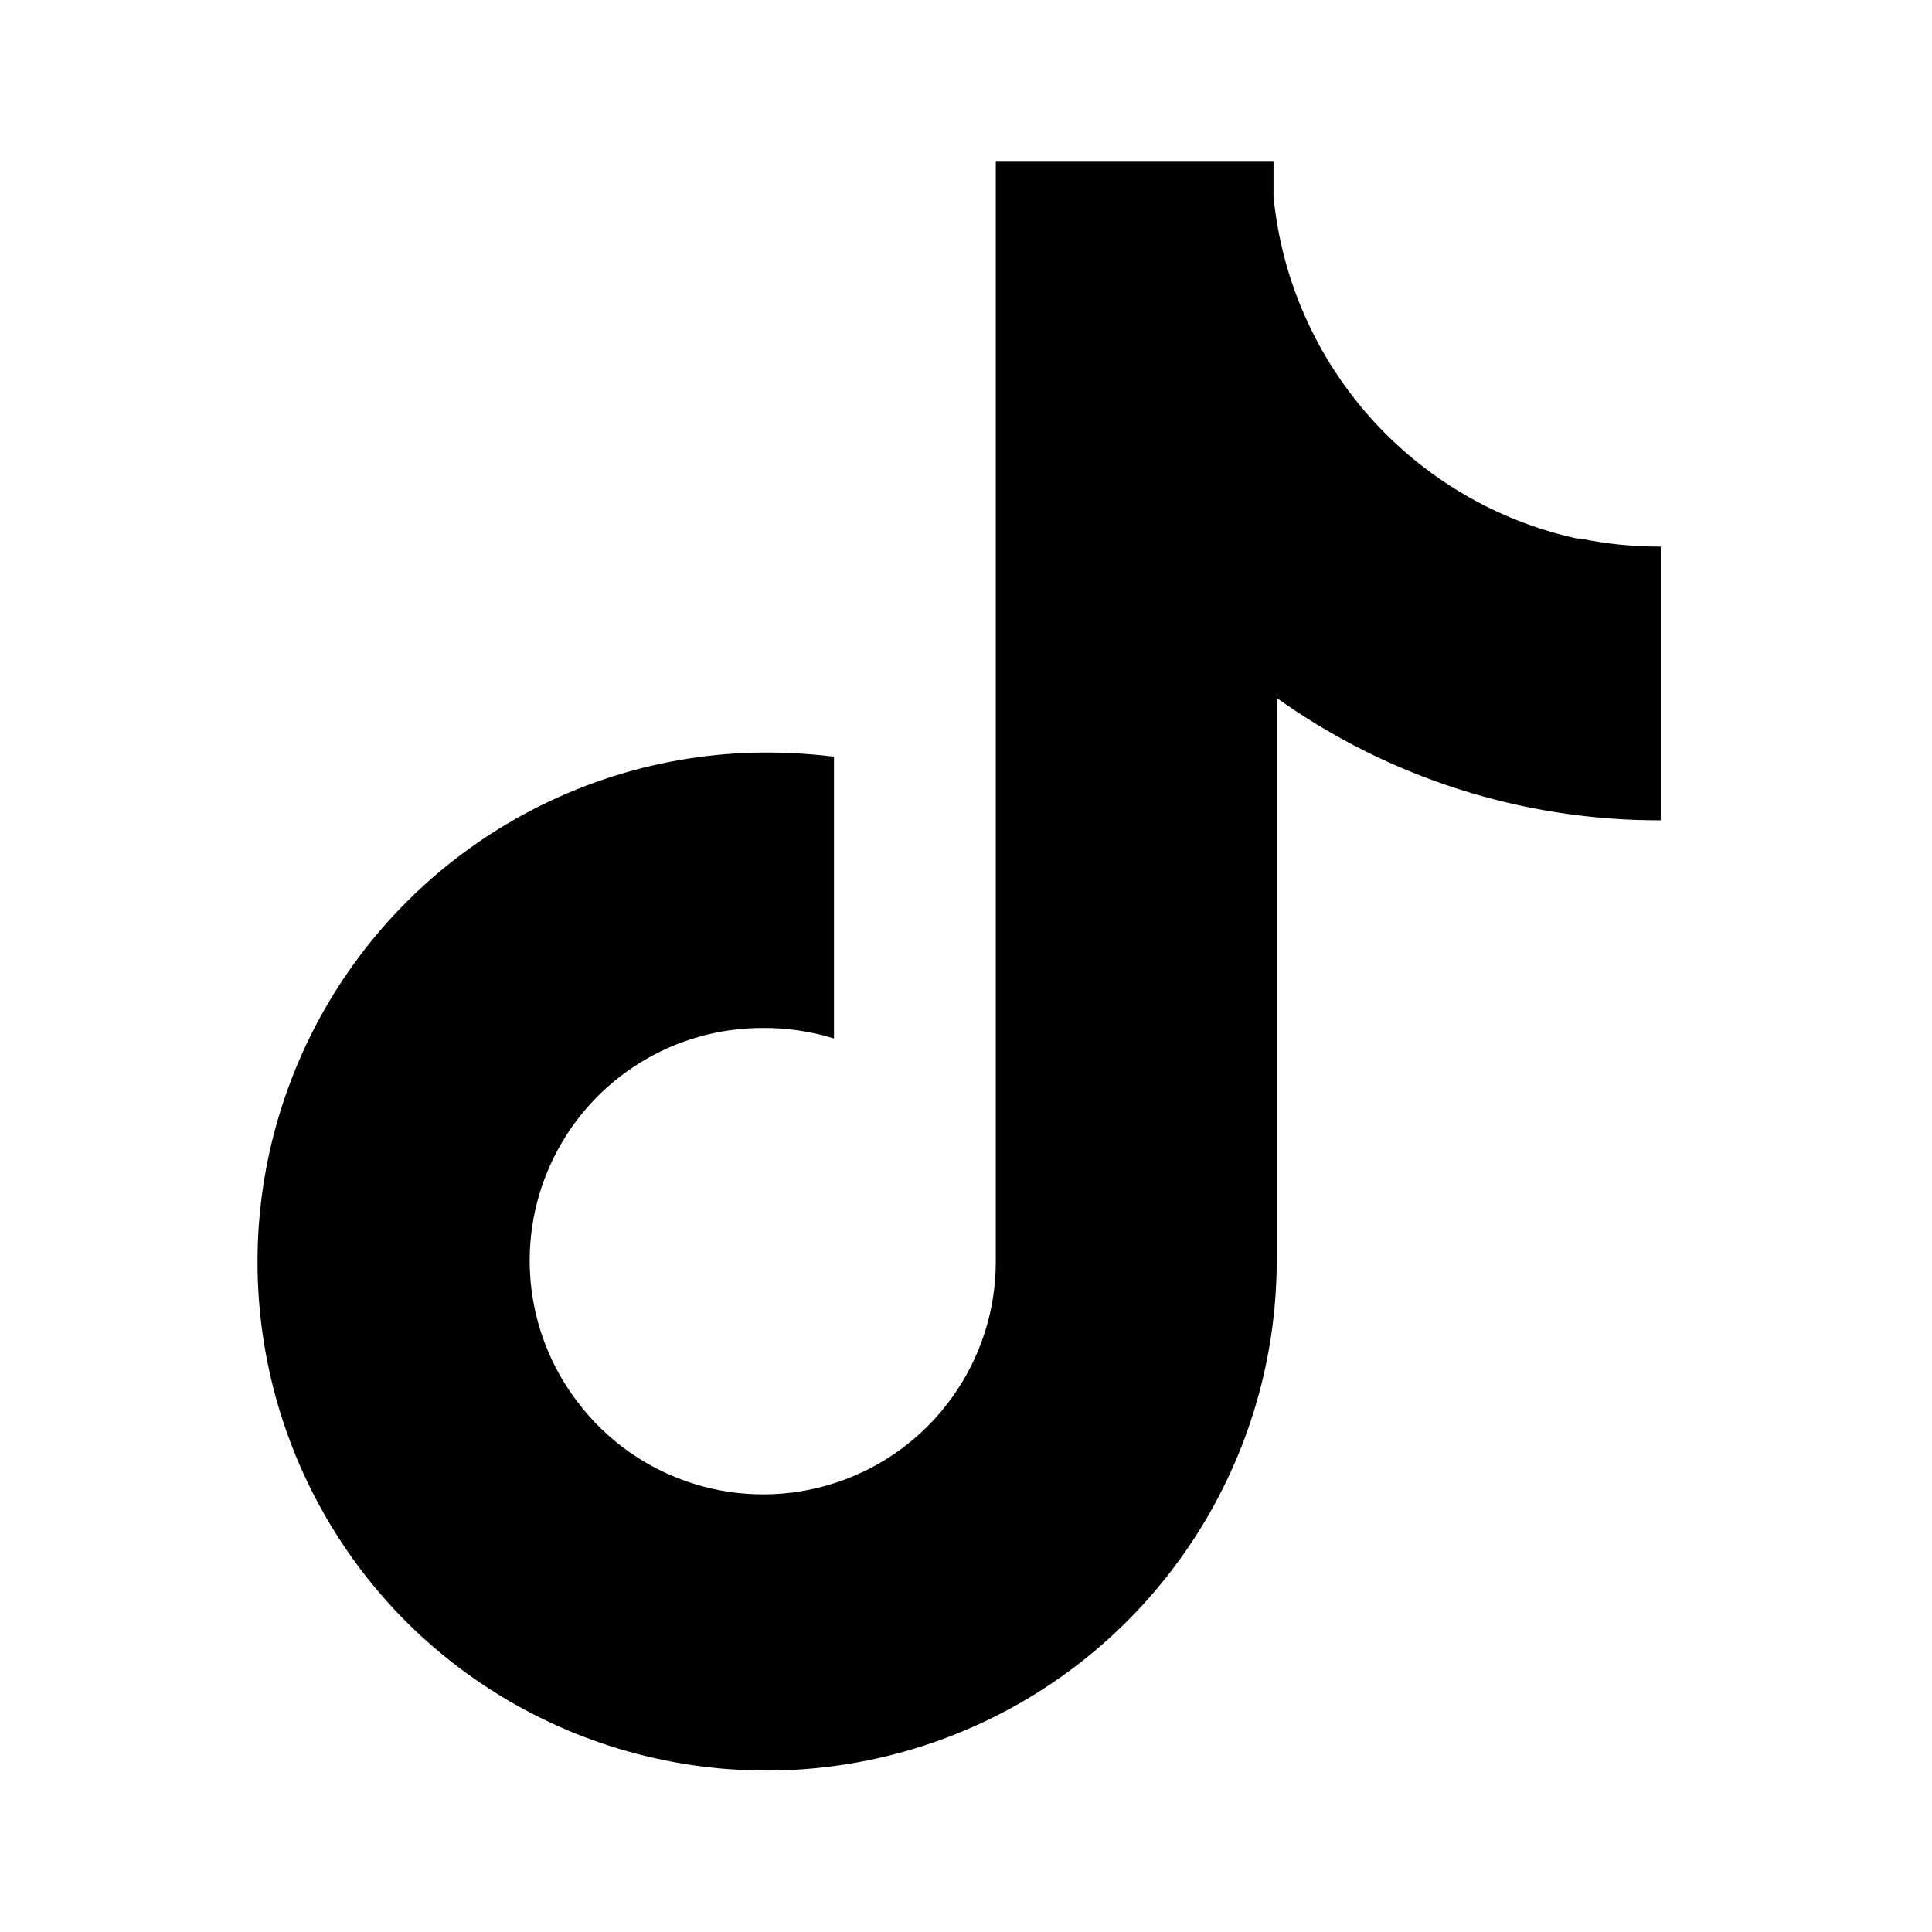
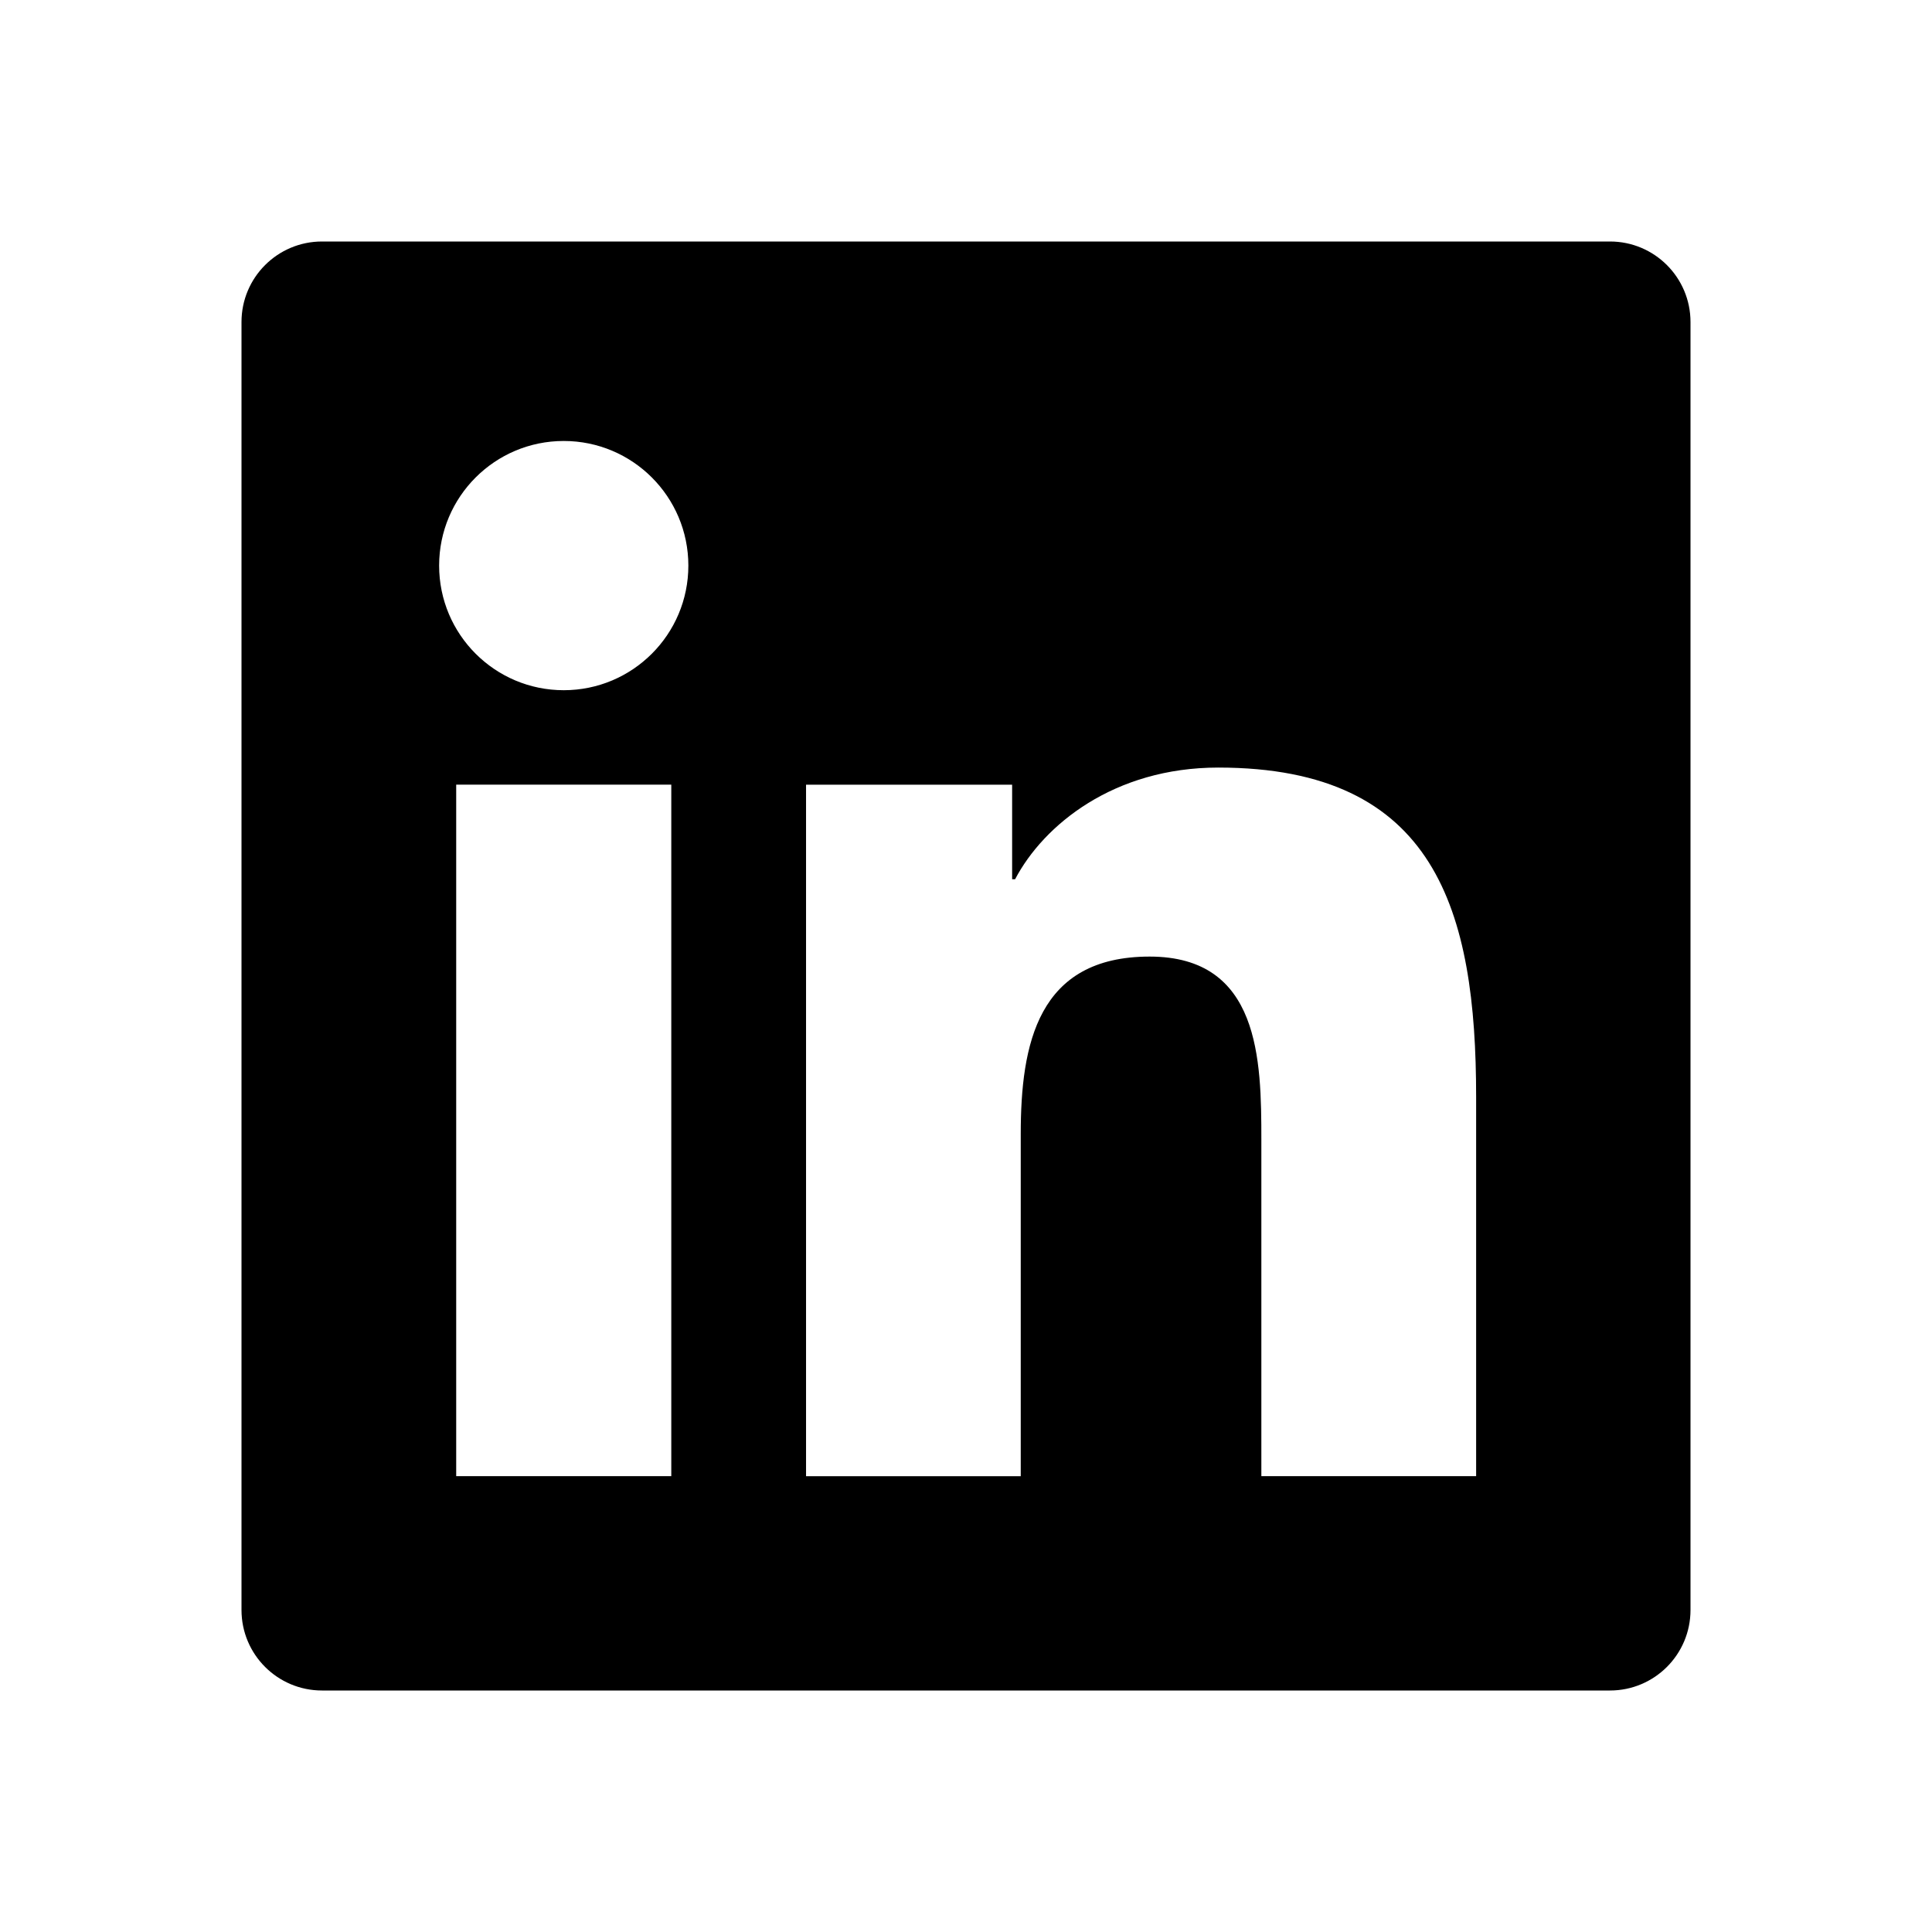
- <svg xmlns="http://www.w3.org/2000/svg" width="24" height="24" viewBox="0 0 24 24">
-   <path d="M19.59 6.69a4.83 4.83 0 0 1-3.77-4.25V2h-3.45v13.67a2.89 2.89 0 0 1-5.2 1.74 2.89 2.89 0 0 1 2.31-4.64 2.93 2.93 0 0 1 .88.13V9.4a6.84 6.84 0 0 0-1-.05A6.33 6.33 0 0 0 5 20.1a6.34 6.34 0 0 0 10.86-4.43v-7a8.16 8.16 0 0 0 4.77 1.52v-3.4a4.85 4.85 0 0 1-1-.1z" />
+ <svg xmlns="http://www.w3.org/2000/svg" width="24" height="24" viewBox="0 0 24 24" style="fill: rgba(0, 0, 0, 1);transform: ;msFilter:;">
+   <path d="M20 3H4a1 1 0 0 0-1 1v16a1 1 0 0 0 1 1h16a1 1 0 0 0 1-1V4a1 1 0 0 0-1-1zM8.339 18.337H5.667v-8.59h2.672v8.59zM7.003 8.574a1.548 1.548 0 1 1 0-3.096 1.548 1.548 0 0 1 0 3.096zm11.335 9.763h-2.669V14.16c0-.996-.018-2.277-1.388-2.277-1.39 0-1.601 1.086-1.601 2.207v4.248h-2.667v-8.59h2.56v1.174h.037c.355-.675 1.227-1.387 2.524-1.387 2.704 0 3.203 1.778 3.203 4.092v4.71z" />
</svg>
